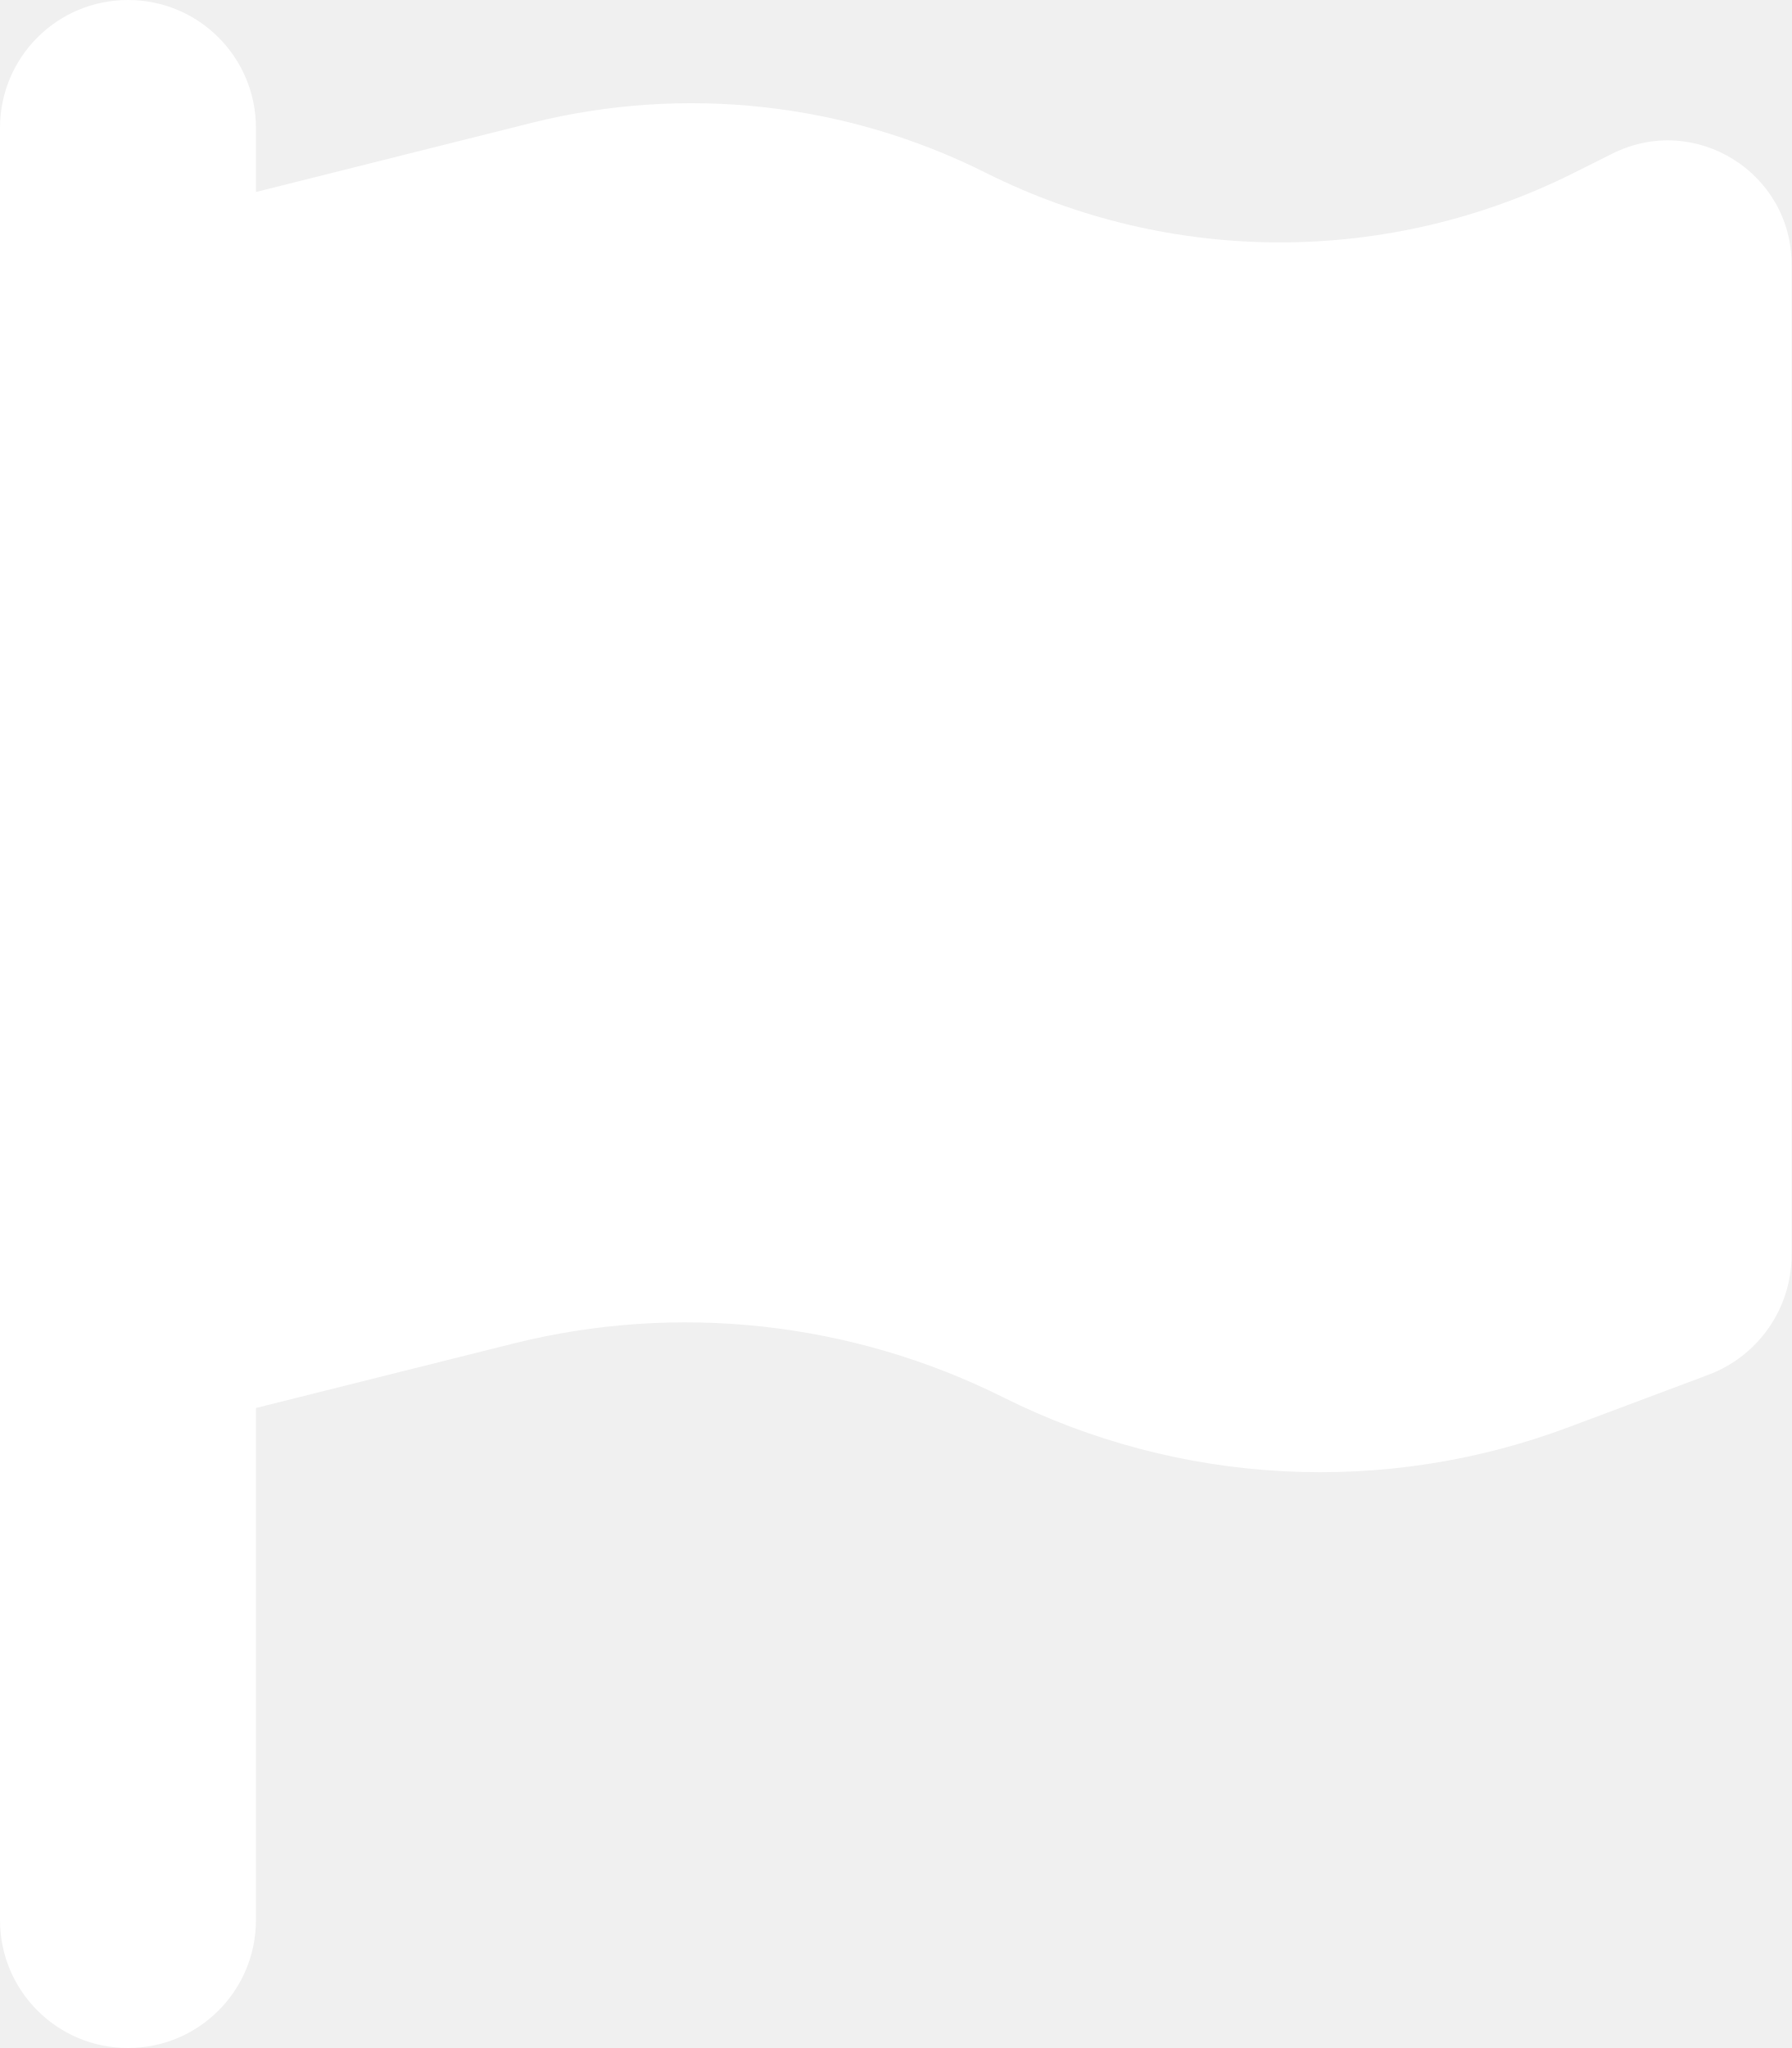
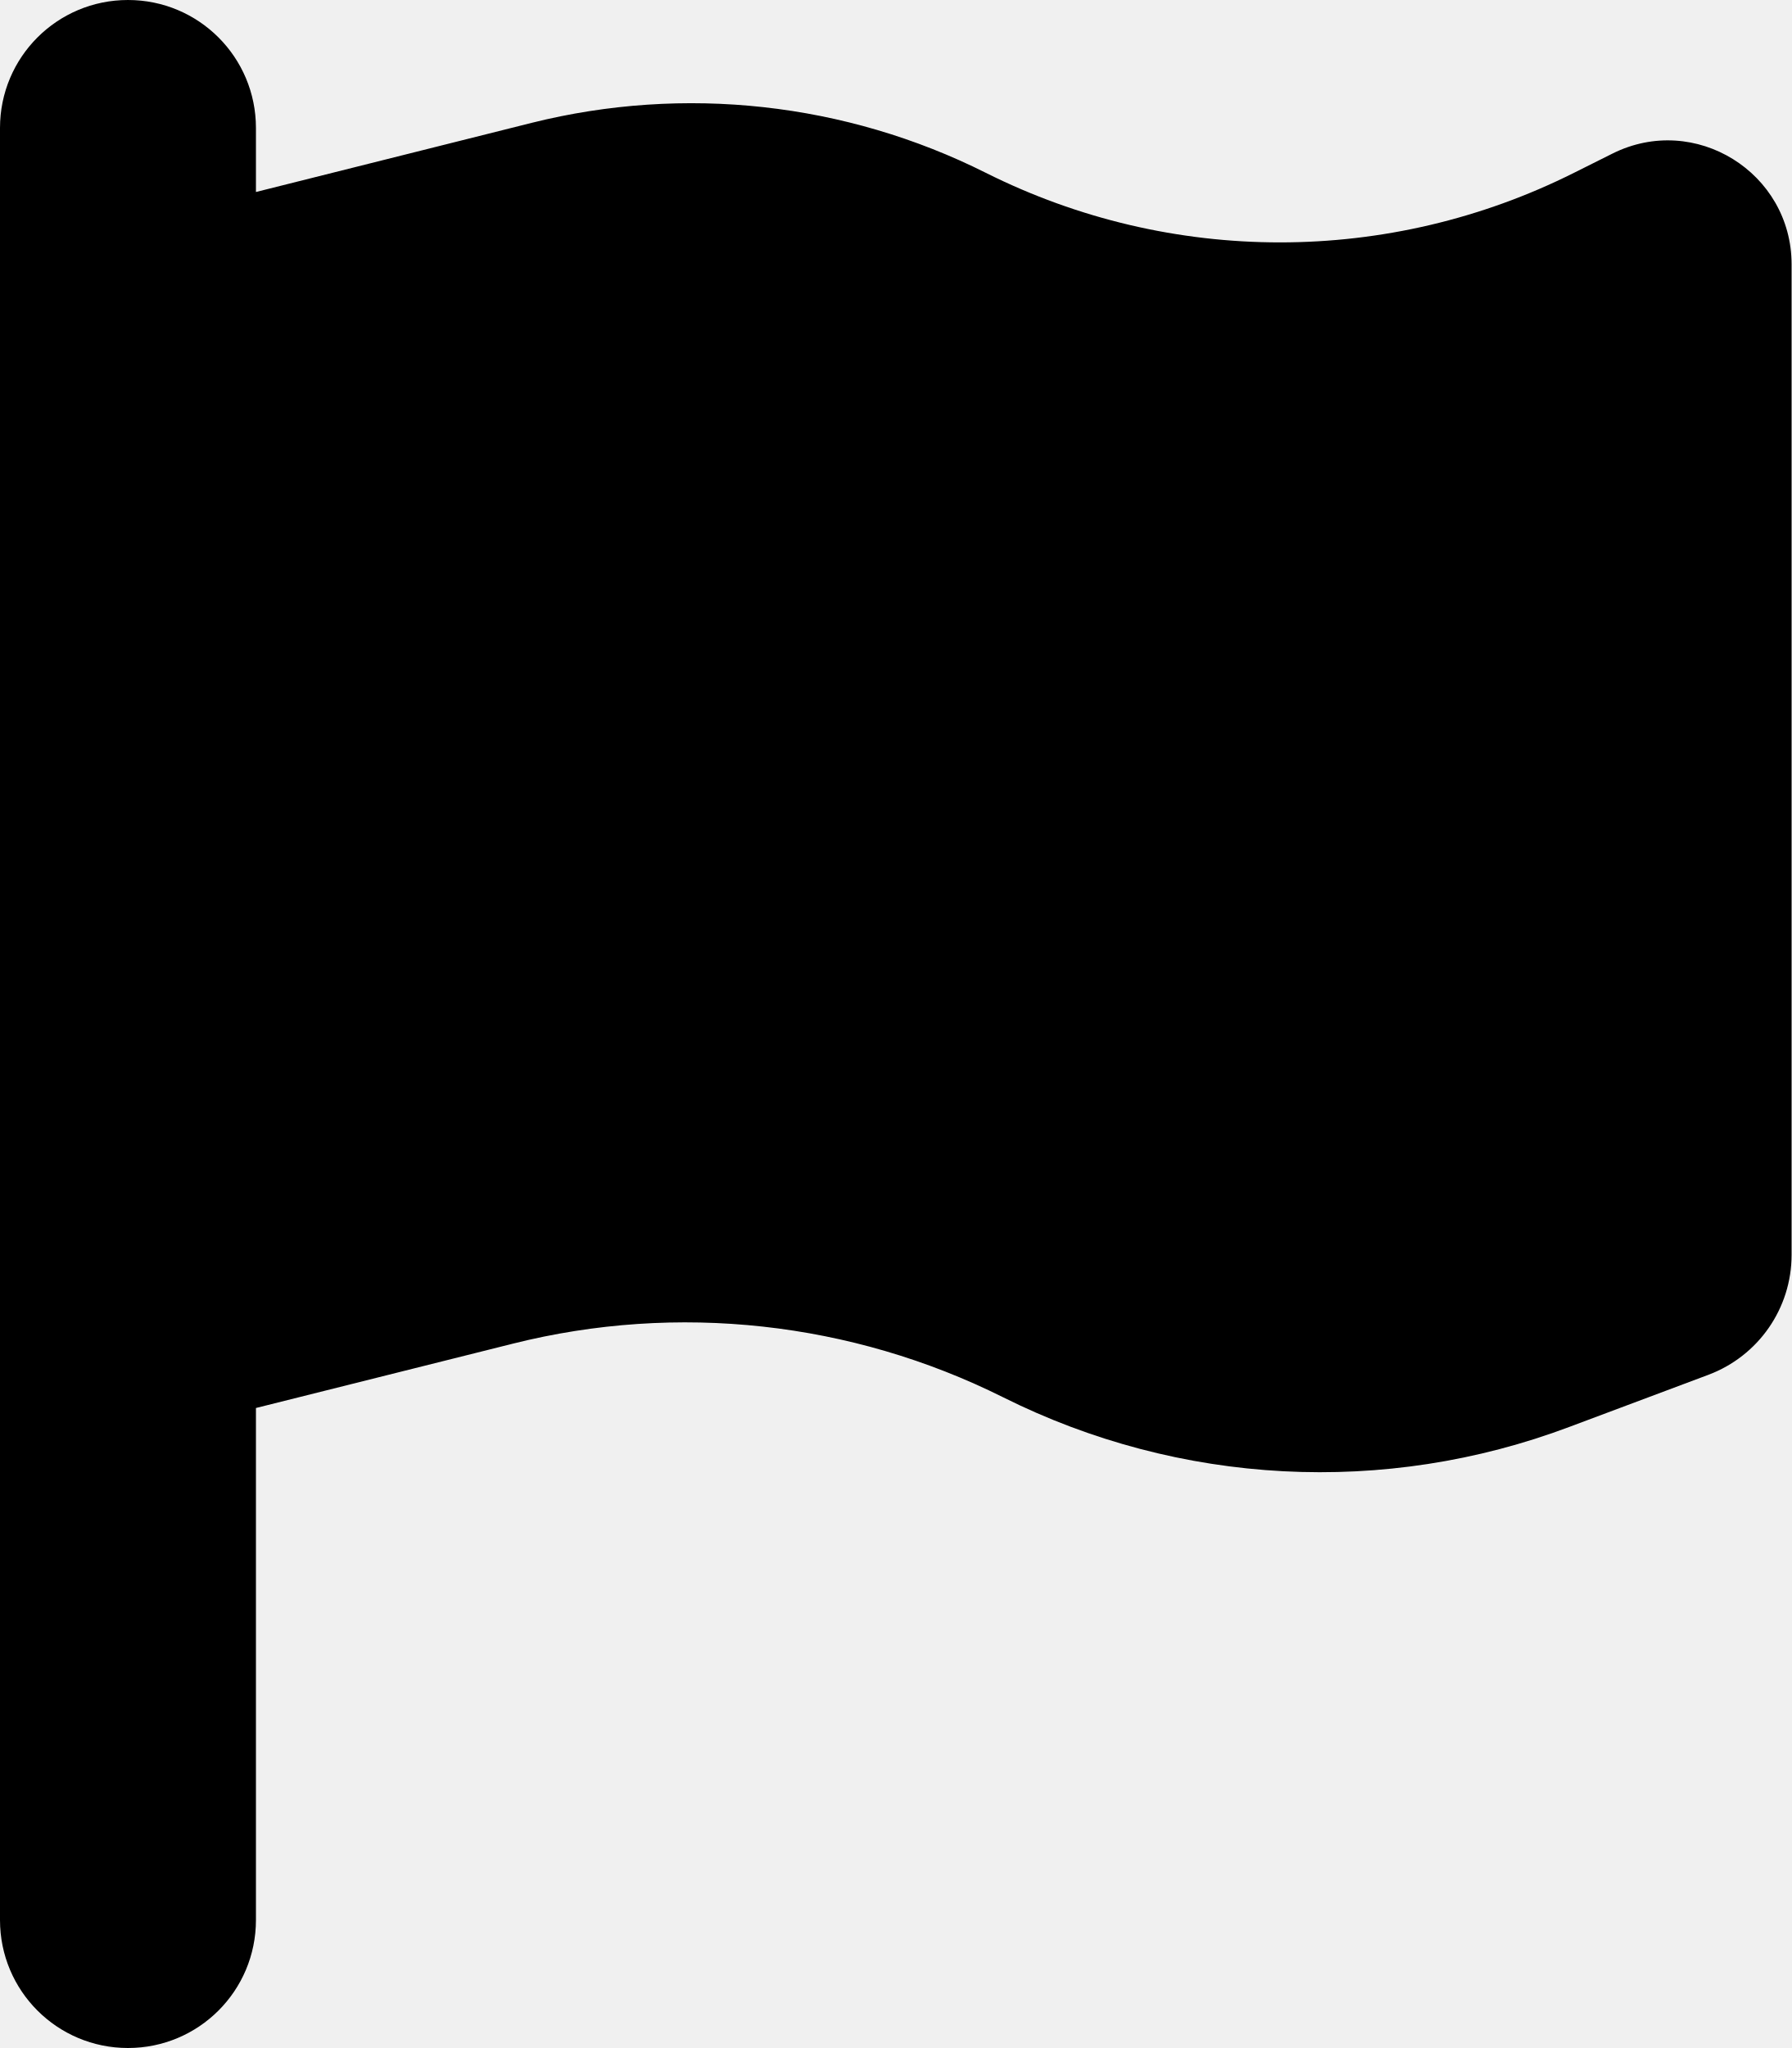
- <svg xmlns="http://www.w3.org/2000/svg" fill="white" height="16" width="14" viewBox="0 0 448 512">
+ <svg xmlns="http://www.w3.org/2000/svg" height="16" width="14" viewBox="0 0 448 512">
  <path d="M64 32C64 14.3 49.7 0 32 0S0 14.3 0 32V64 368 480c0 17.7 14.3 32 32 32s32-14.3 32-32V352l64.3-16.1c41.1-10.3 84.6-5.5 122.5 13.4c44.2 22.1 95.5 24.8 141.7 7.4l34.7-13c12.5-4.7 20.8-16.6 20.8-30V66.1c0-23-24.2-38-44.8-27.7l-9.6 4.8c-46.3 23.2-100.8 23.2-147.1 0c-35.1-17.6-75.4-22-113.5-12.5L64 48V32z" />
</svg>
